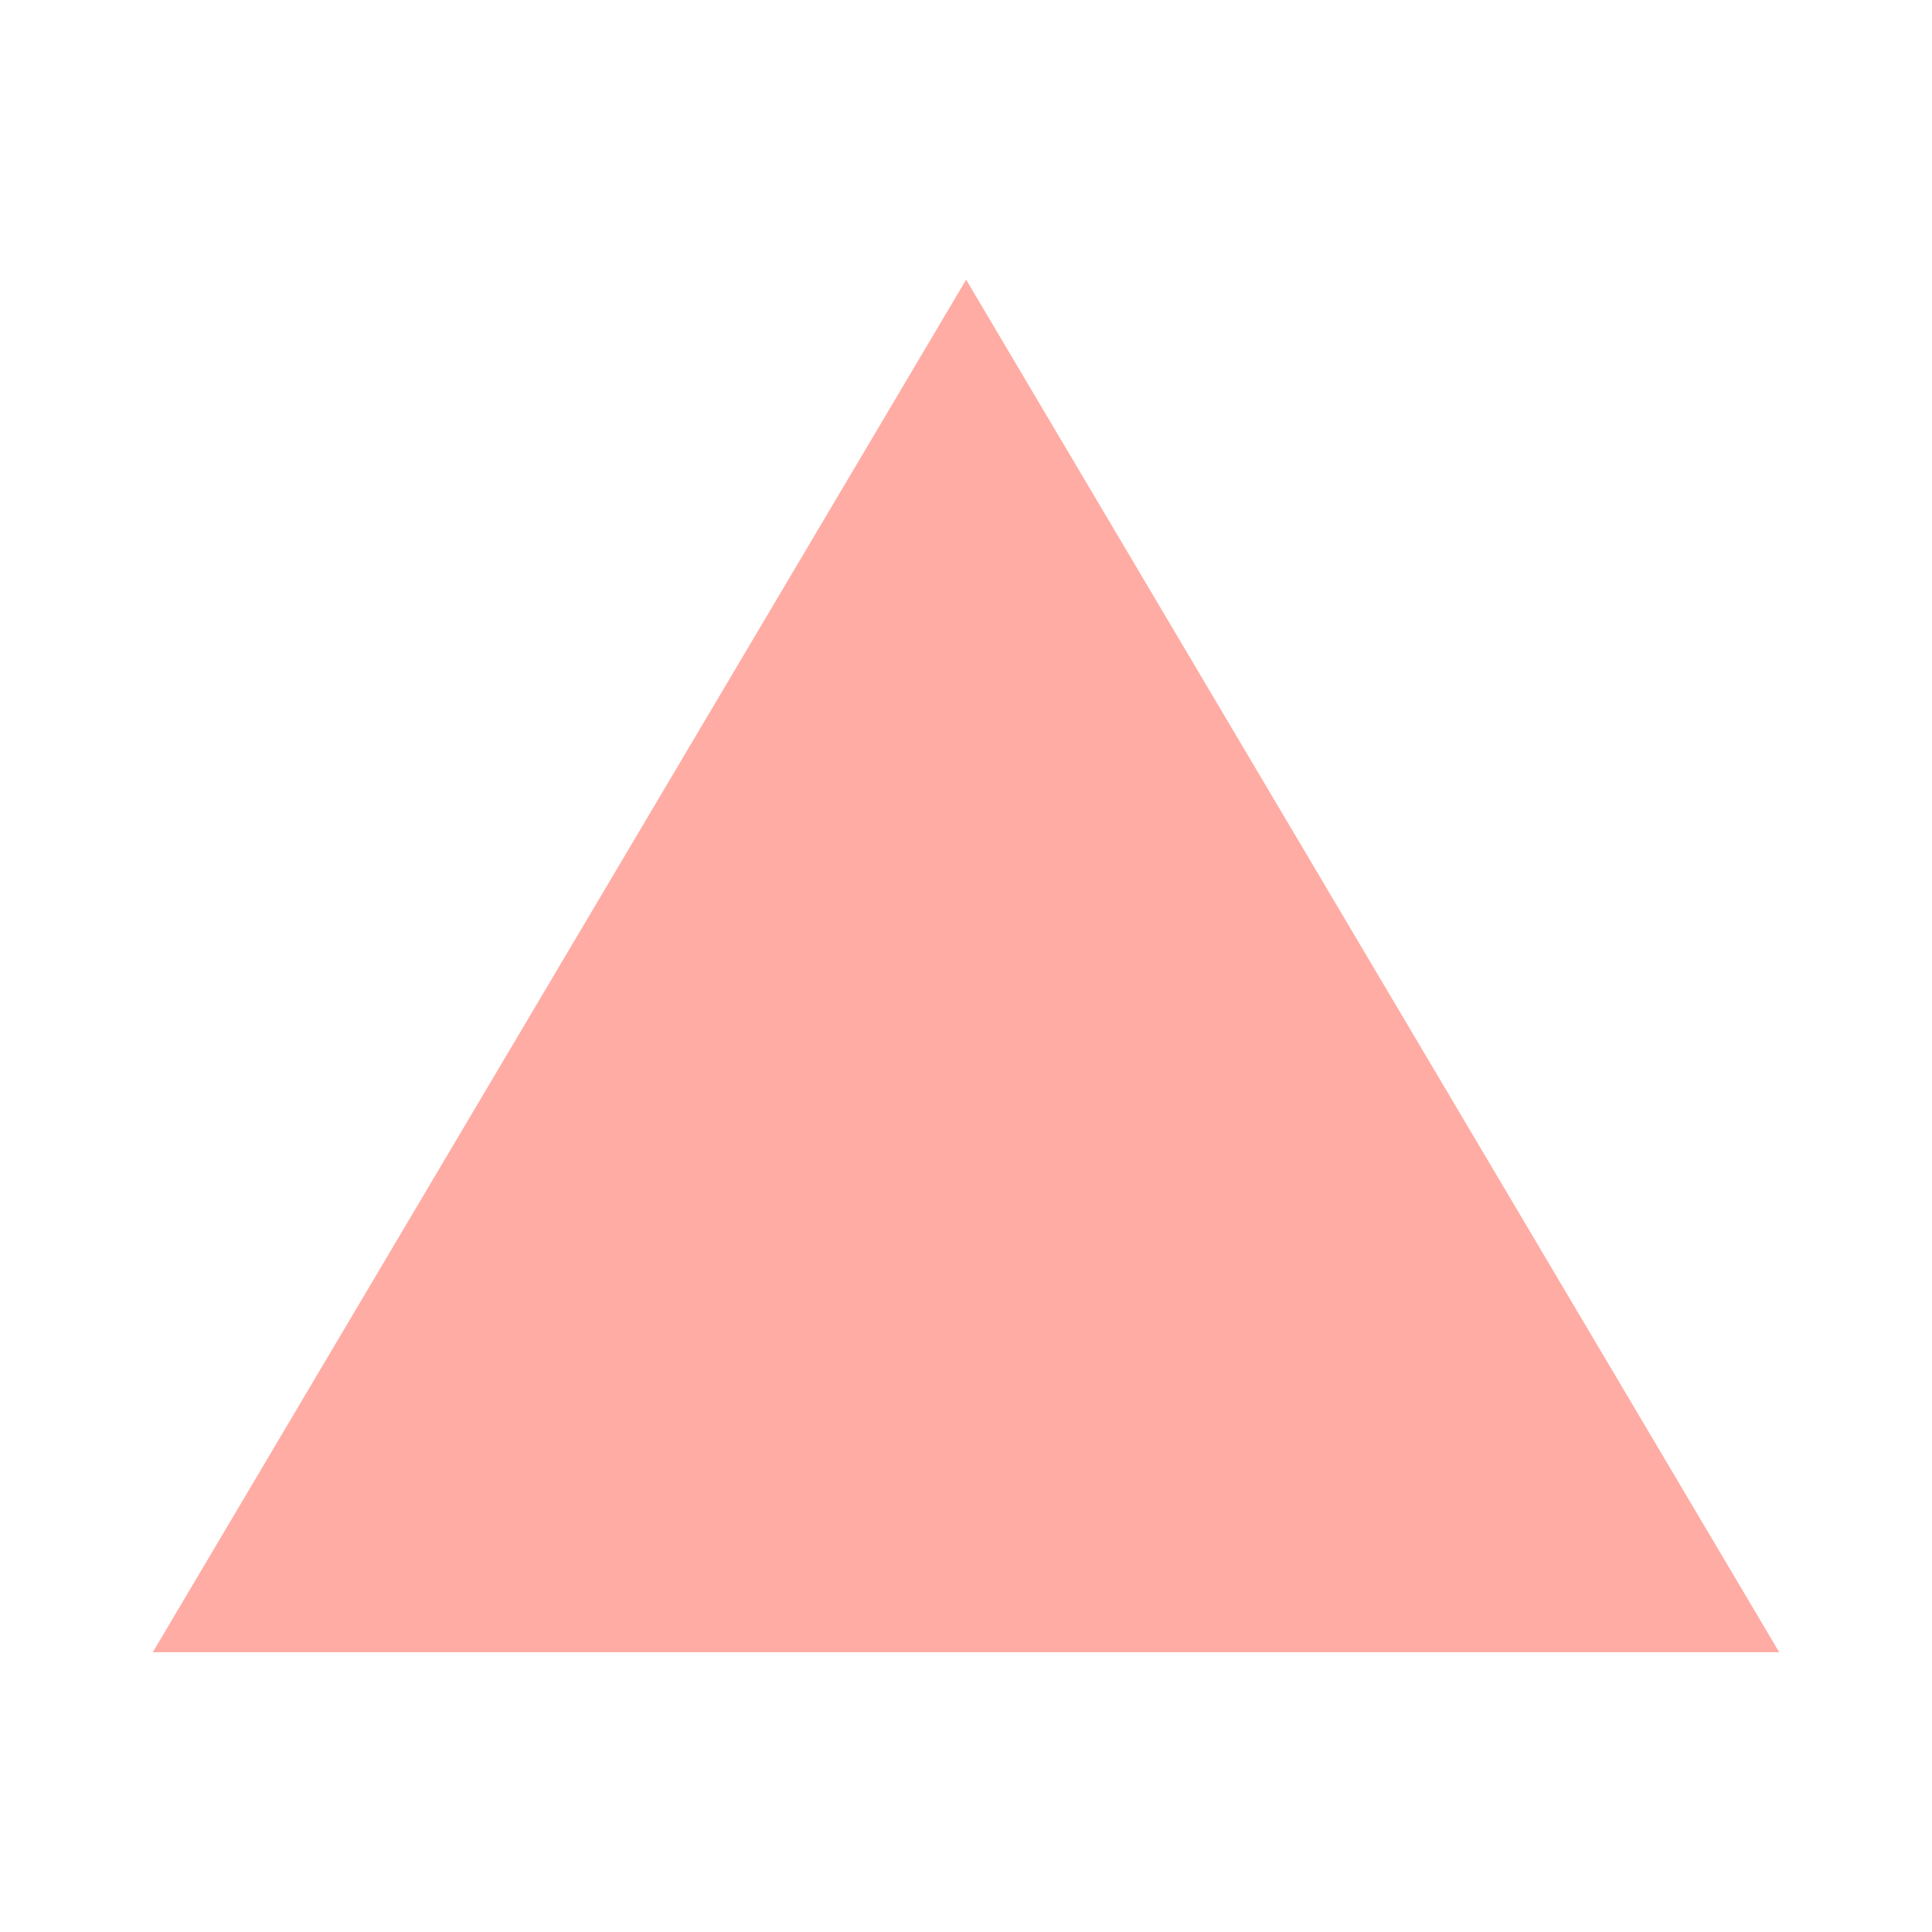
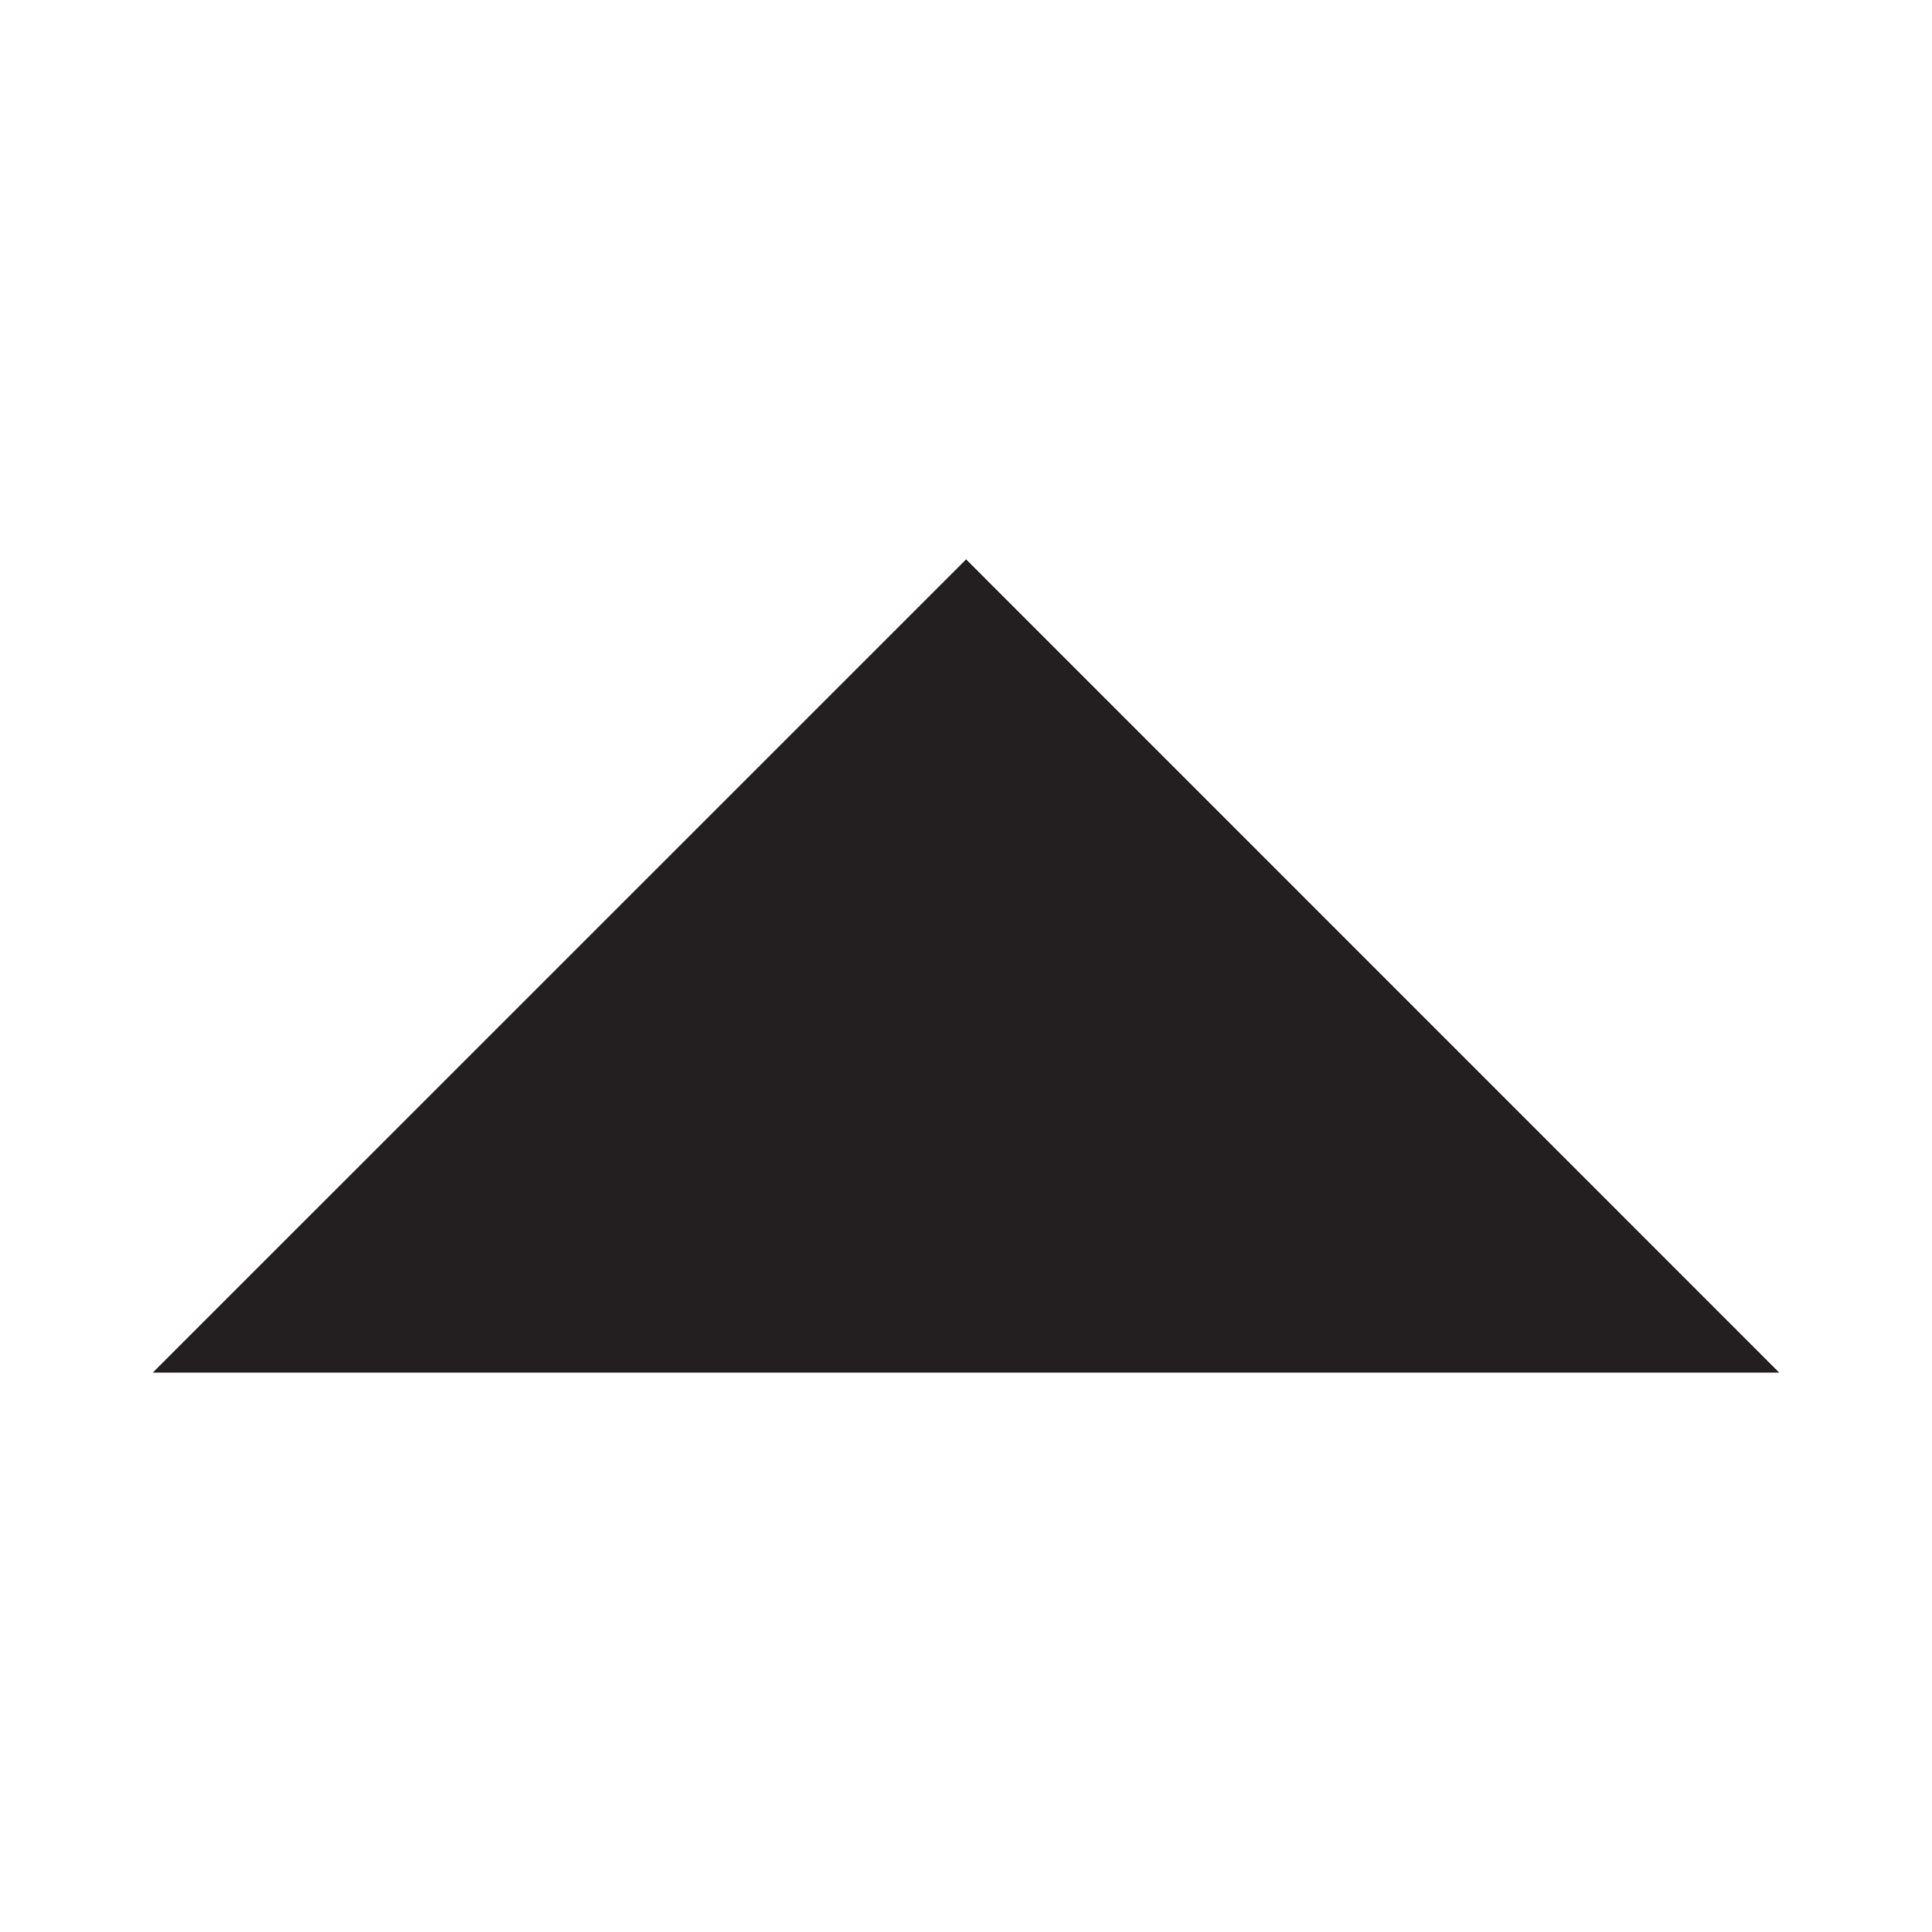
- <svg xmlns="http://www.w3.org/2000/svg" version="1.1" id="Calque_1" x="0px" y="0px" width="15px" height="15px" viewBox="-2827 8184.84 15 15" enable-background="new -2827 8184.84 15 15" xml:space="preserve">
-   <polygon fill="#FFACA4" points="-2825.814,8197.668 -2819.499,8187.011 -2813.186,8197.668 " />
+ <svg xmlns="http://www.w3.org/2000/svg" version="1.1" id="Calque_1" x="0px" y="0px" width="15px" height="15px" viewBox="0 0 15 15" enable-background="new 0 0 15 15" xml:space="preserve">
+   <polygon fill="#231F20" points="1.186,10.657 7.501,4.343 13.814,10.657 " />
</svg>
